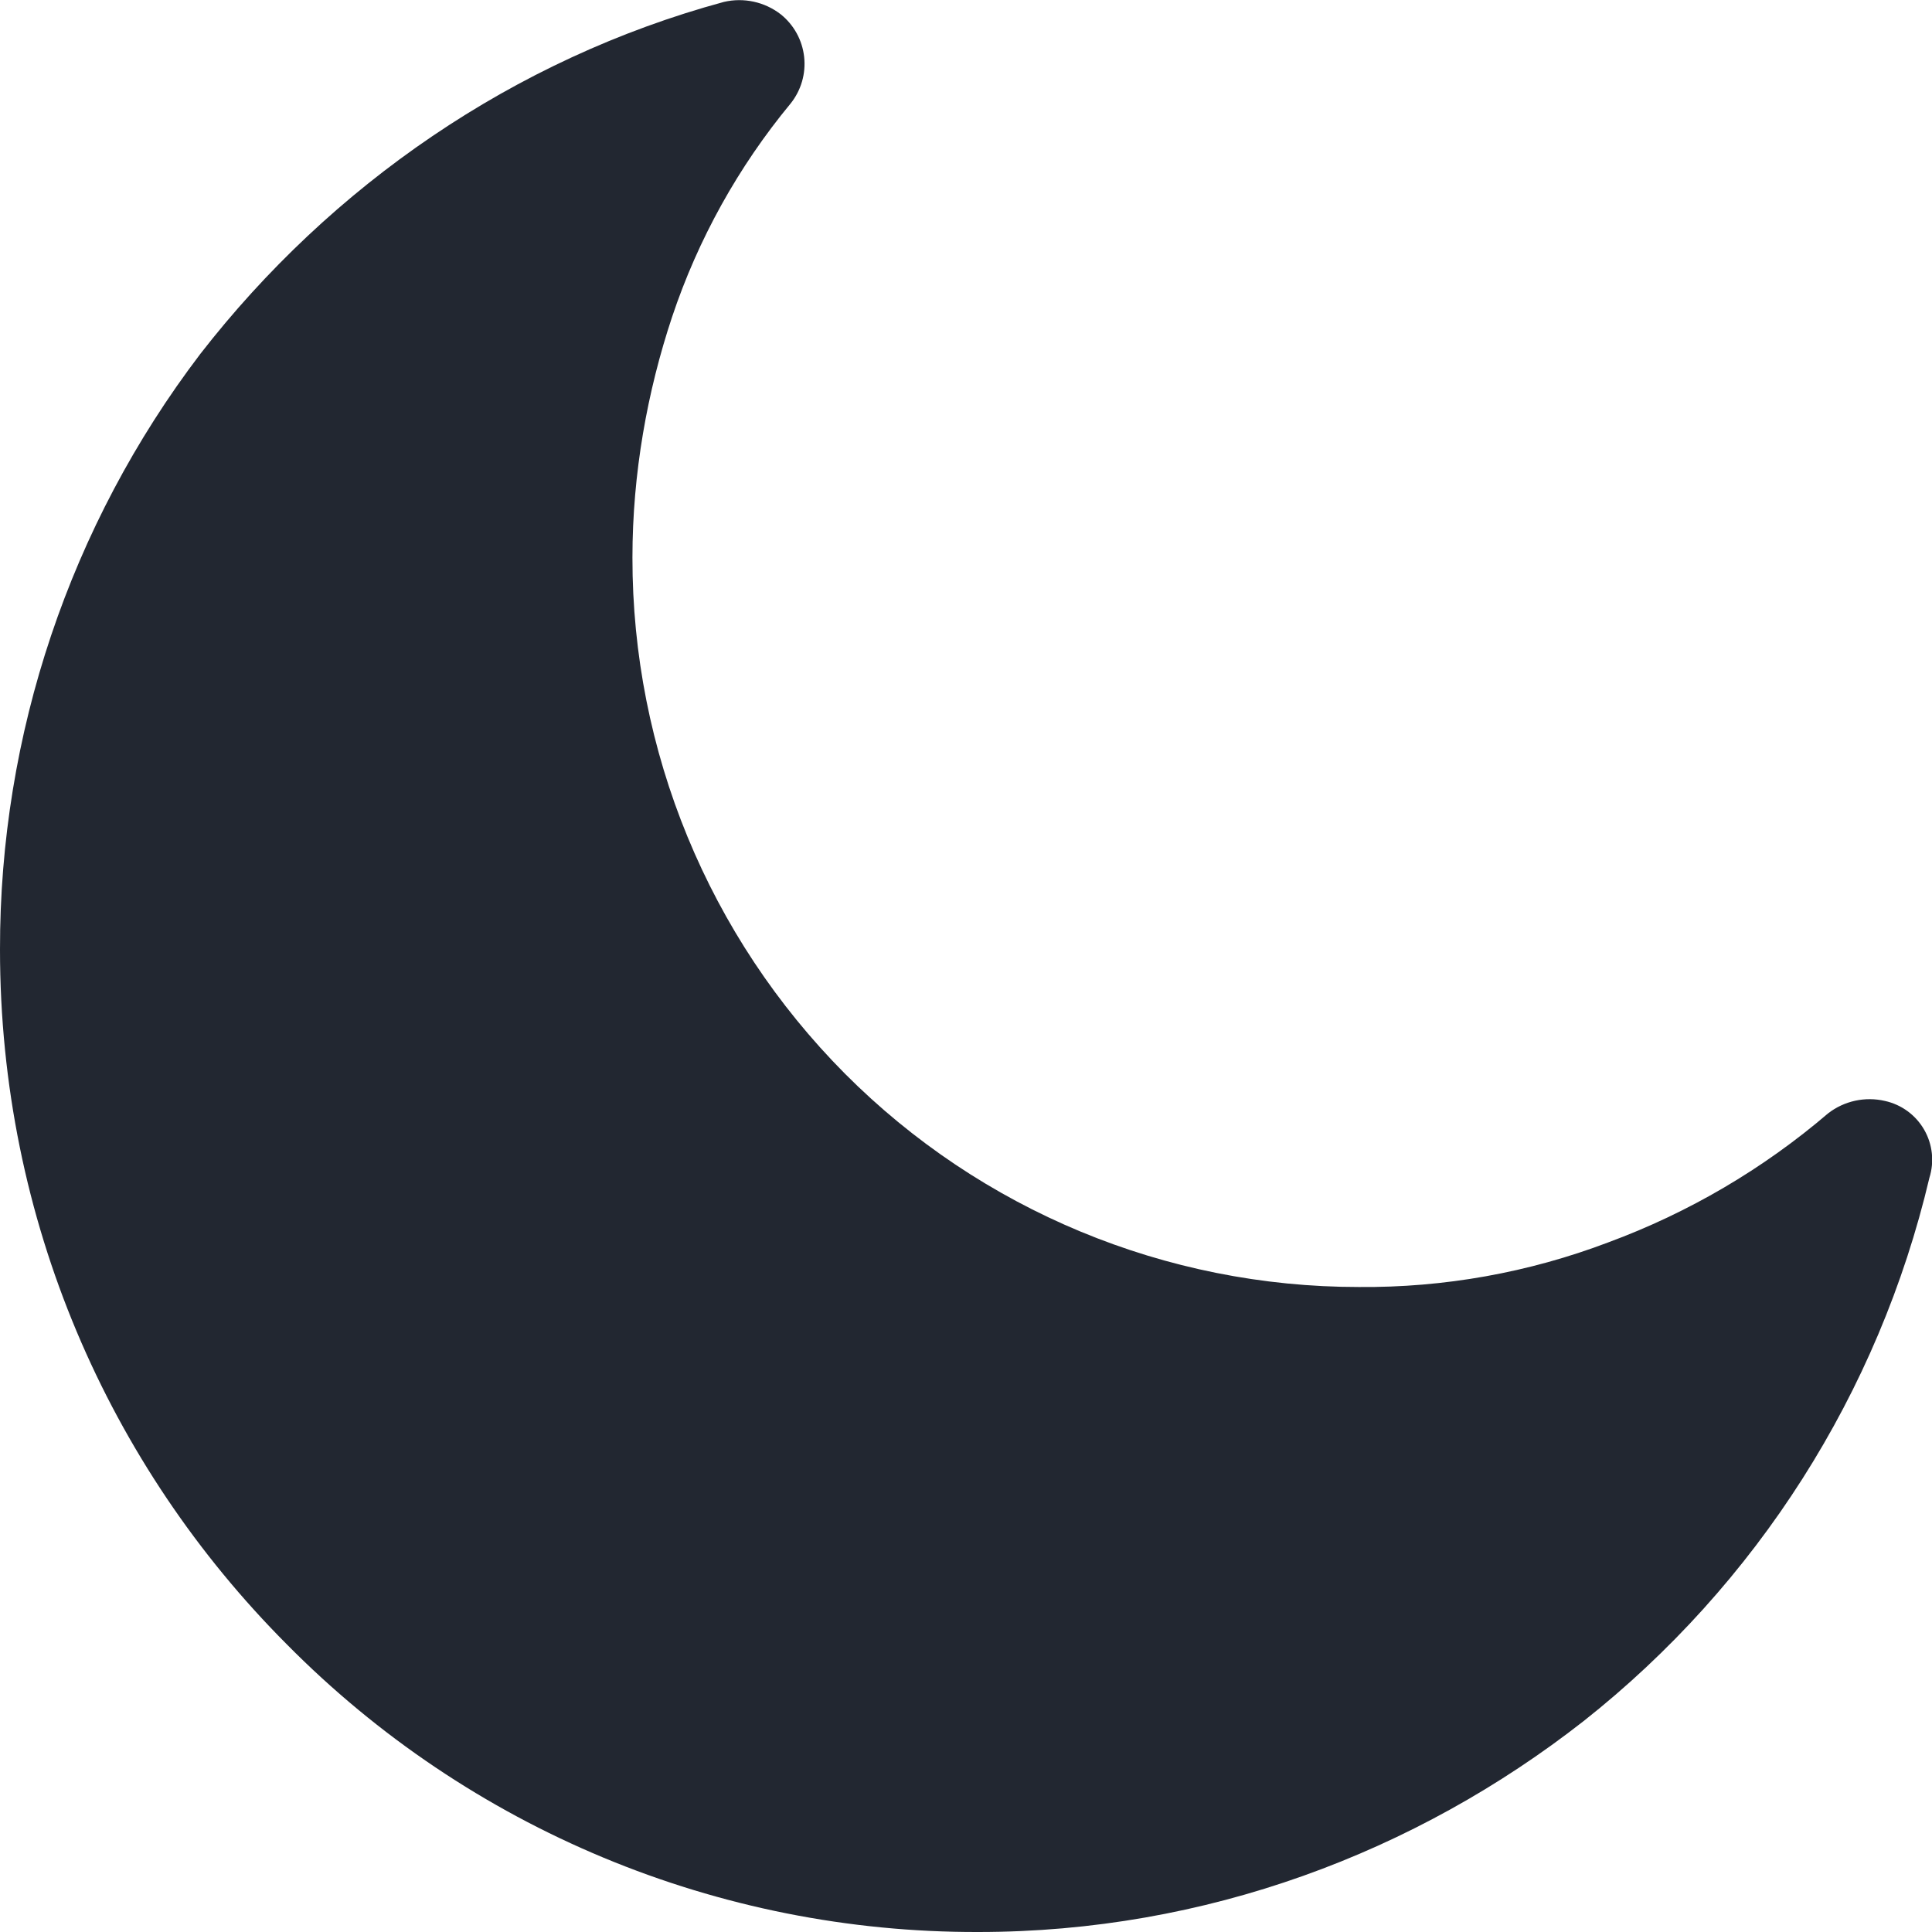
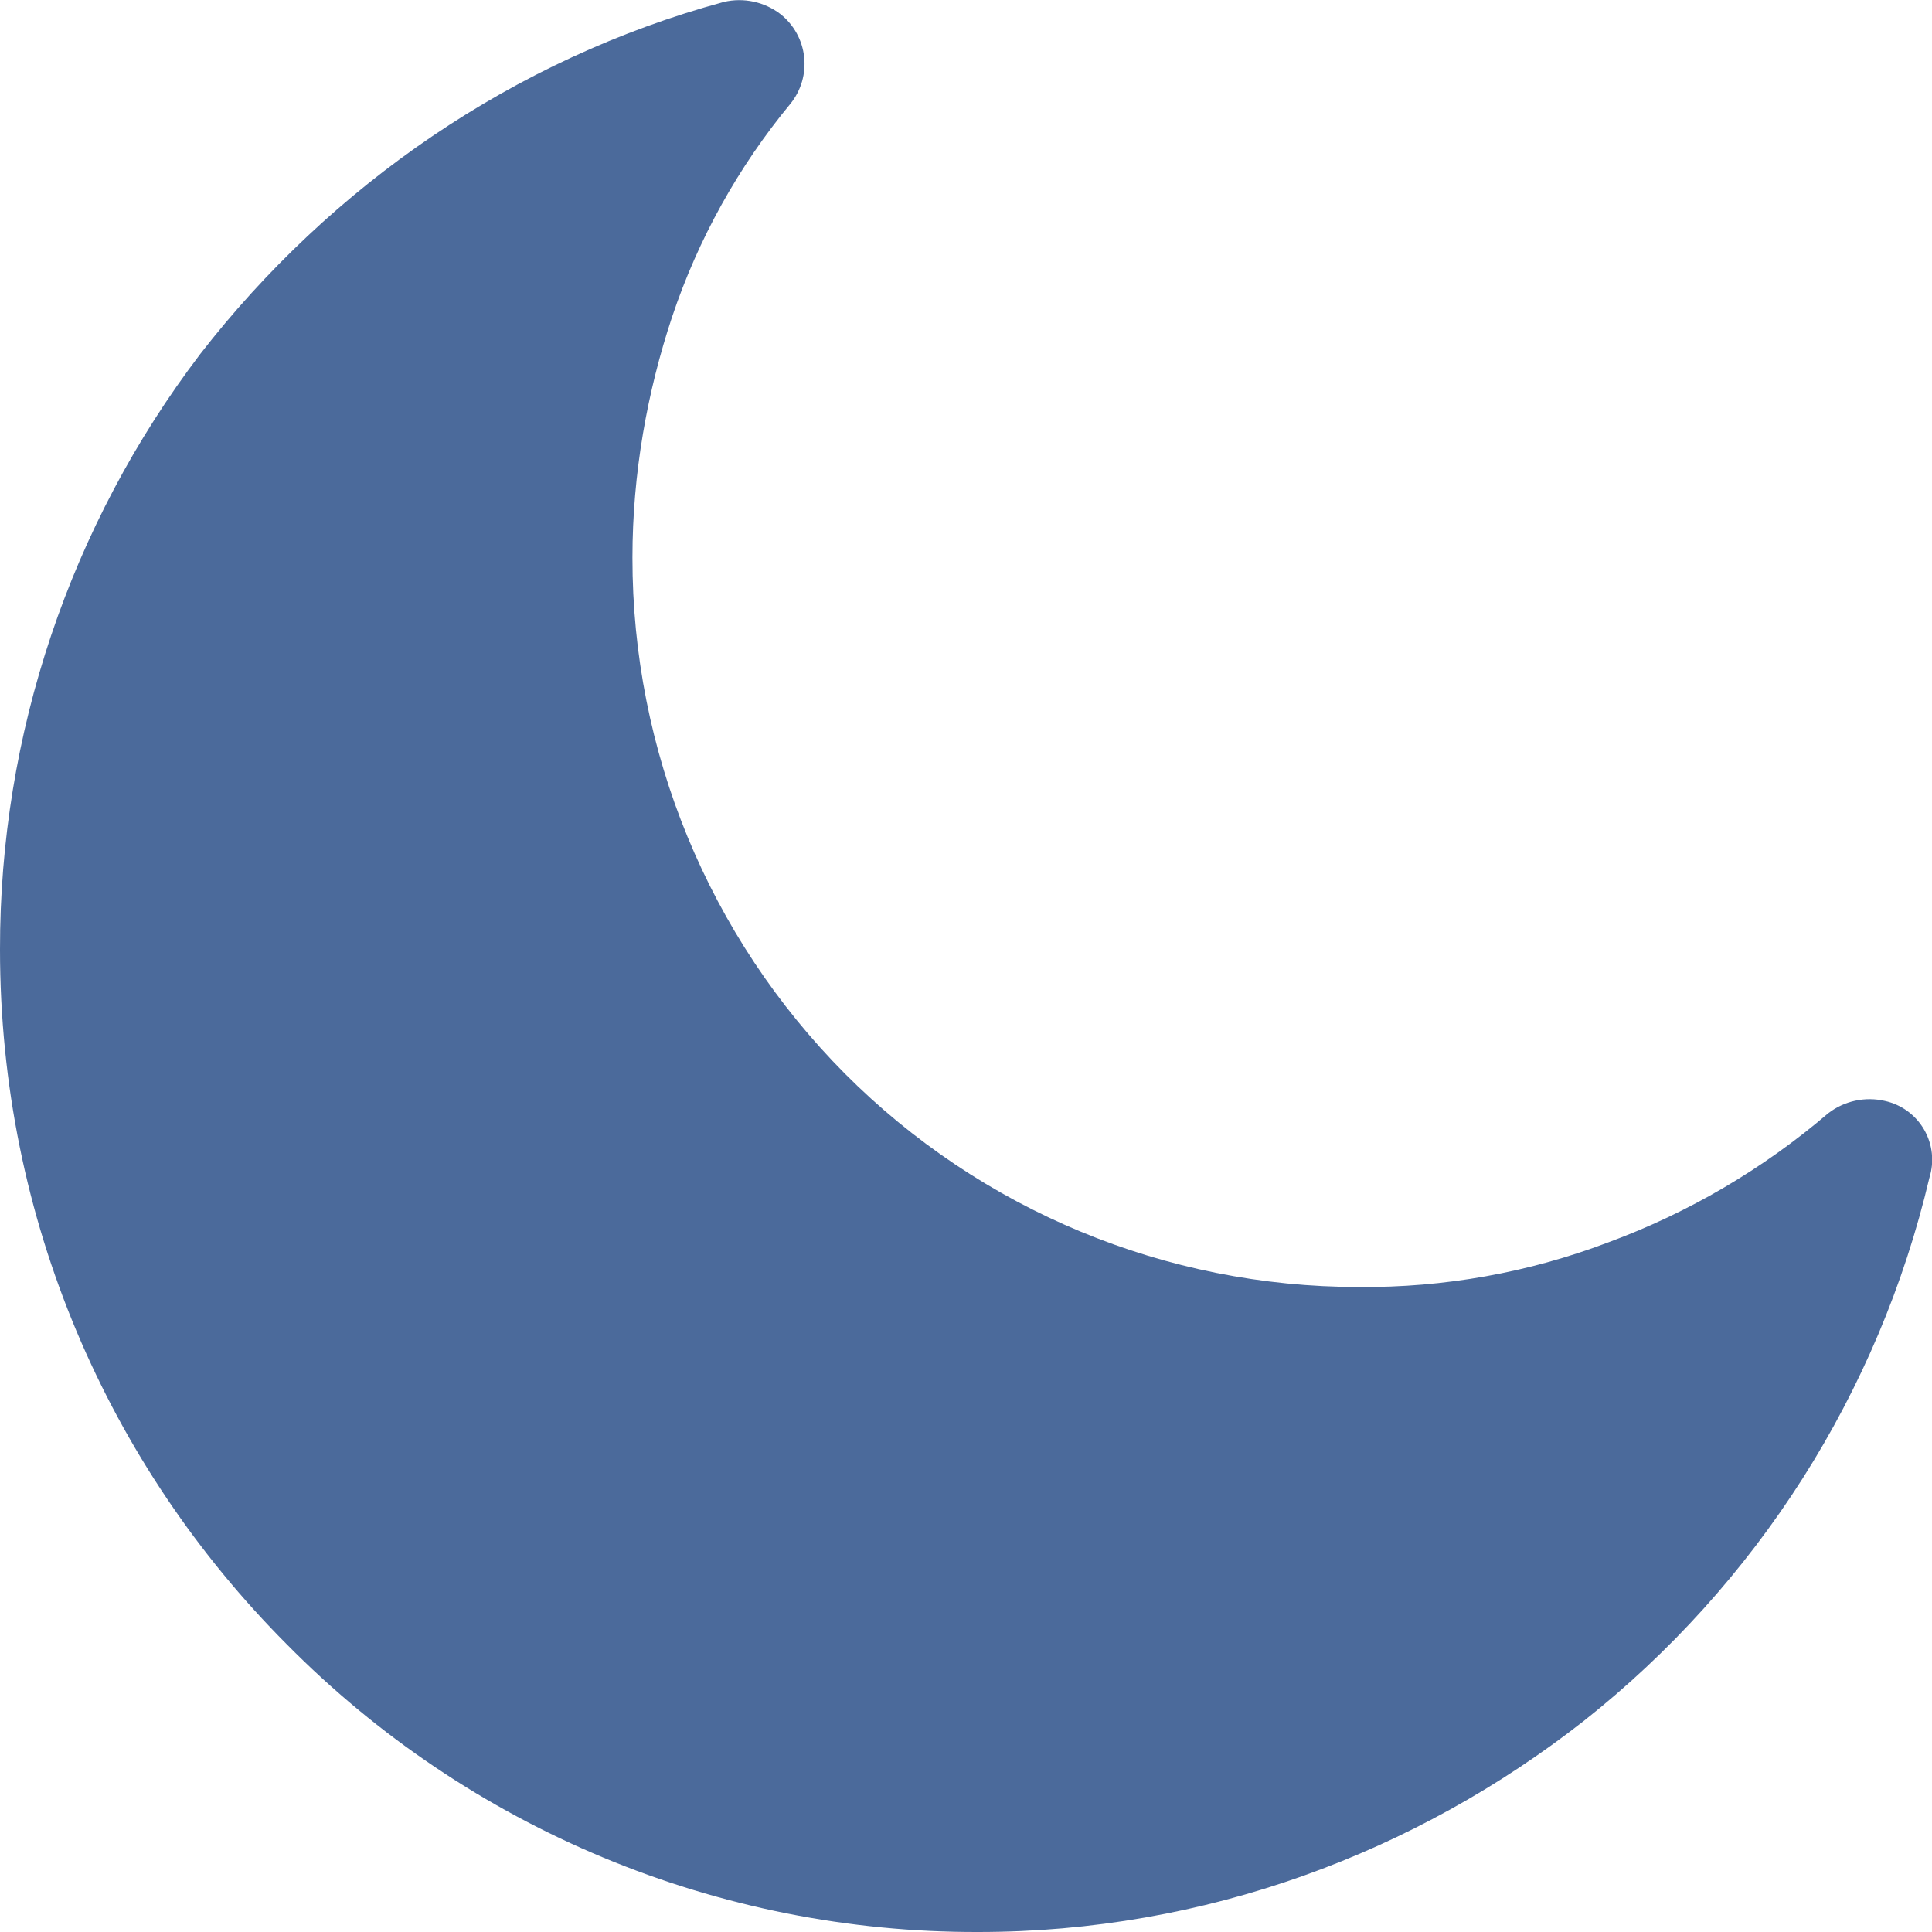
<svg xmlns="http://www.w3.org/2000/svg" width="20" height="20">
-   <path d="M19.513 11.397a.701.701 0 00-.588.128 7.496 7.496 0 01-2.276 1.336 7.101 7.101 0 01-2.583.462 7.505 7.505 0 01-5.32-2.209 7.568 7.568 0 01-2.199-5.342c0-.873.154-1.72.41-2.49a6.904 6.904 0 011.227-2.21.657.657 0 00-.102-.924.701.701 0 00-.589-.128C5.32.61 3.427 1.92 2.072 3.666A10.158 10.158 0 000 9.83c0 2.8 1.125 5.342 2.967 7.19a10.025 10.025 0 007.16 2.98c2.353 0 4.527-.822 6.266-2.183a10.13 10.13 0 003.58-5.624.623.623 0 00-.46-.796z" fill="#222731" fill-rule="nonzero" />
+   <path d="M19.513 11.397a.701.701 0 00-.588.128 7.496 7.496 0 01-2.276 1.336 7.101 7.101 0 01-2.583.462 7.505 7.505 0 01-5.32-2.209 7.568 7.568 0 01-2.199-5.342c0-.873.154-1.72.41-2.49a6.904 6.904 0 011.227-2.21.657.657 0 00-.102-.924.701.701 0 00-.589-.128C5.32.61 3.427 1.92 2.072 3.666A10.158 10.158 0 000 9.83c0 2.8 1.125 5.342 2.967 7.19a10.025 10.025 0 007.16 2.98c2.353 0 4.527-.822 6.266-2.183a10.13 10.13 0 003.58-5.624.623.623 0 00-.46-.796z" fill="#4b6a9b" fill-rule="nonzero" />
</svg>
